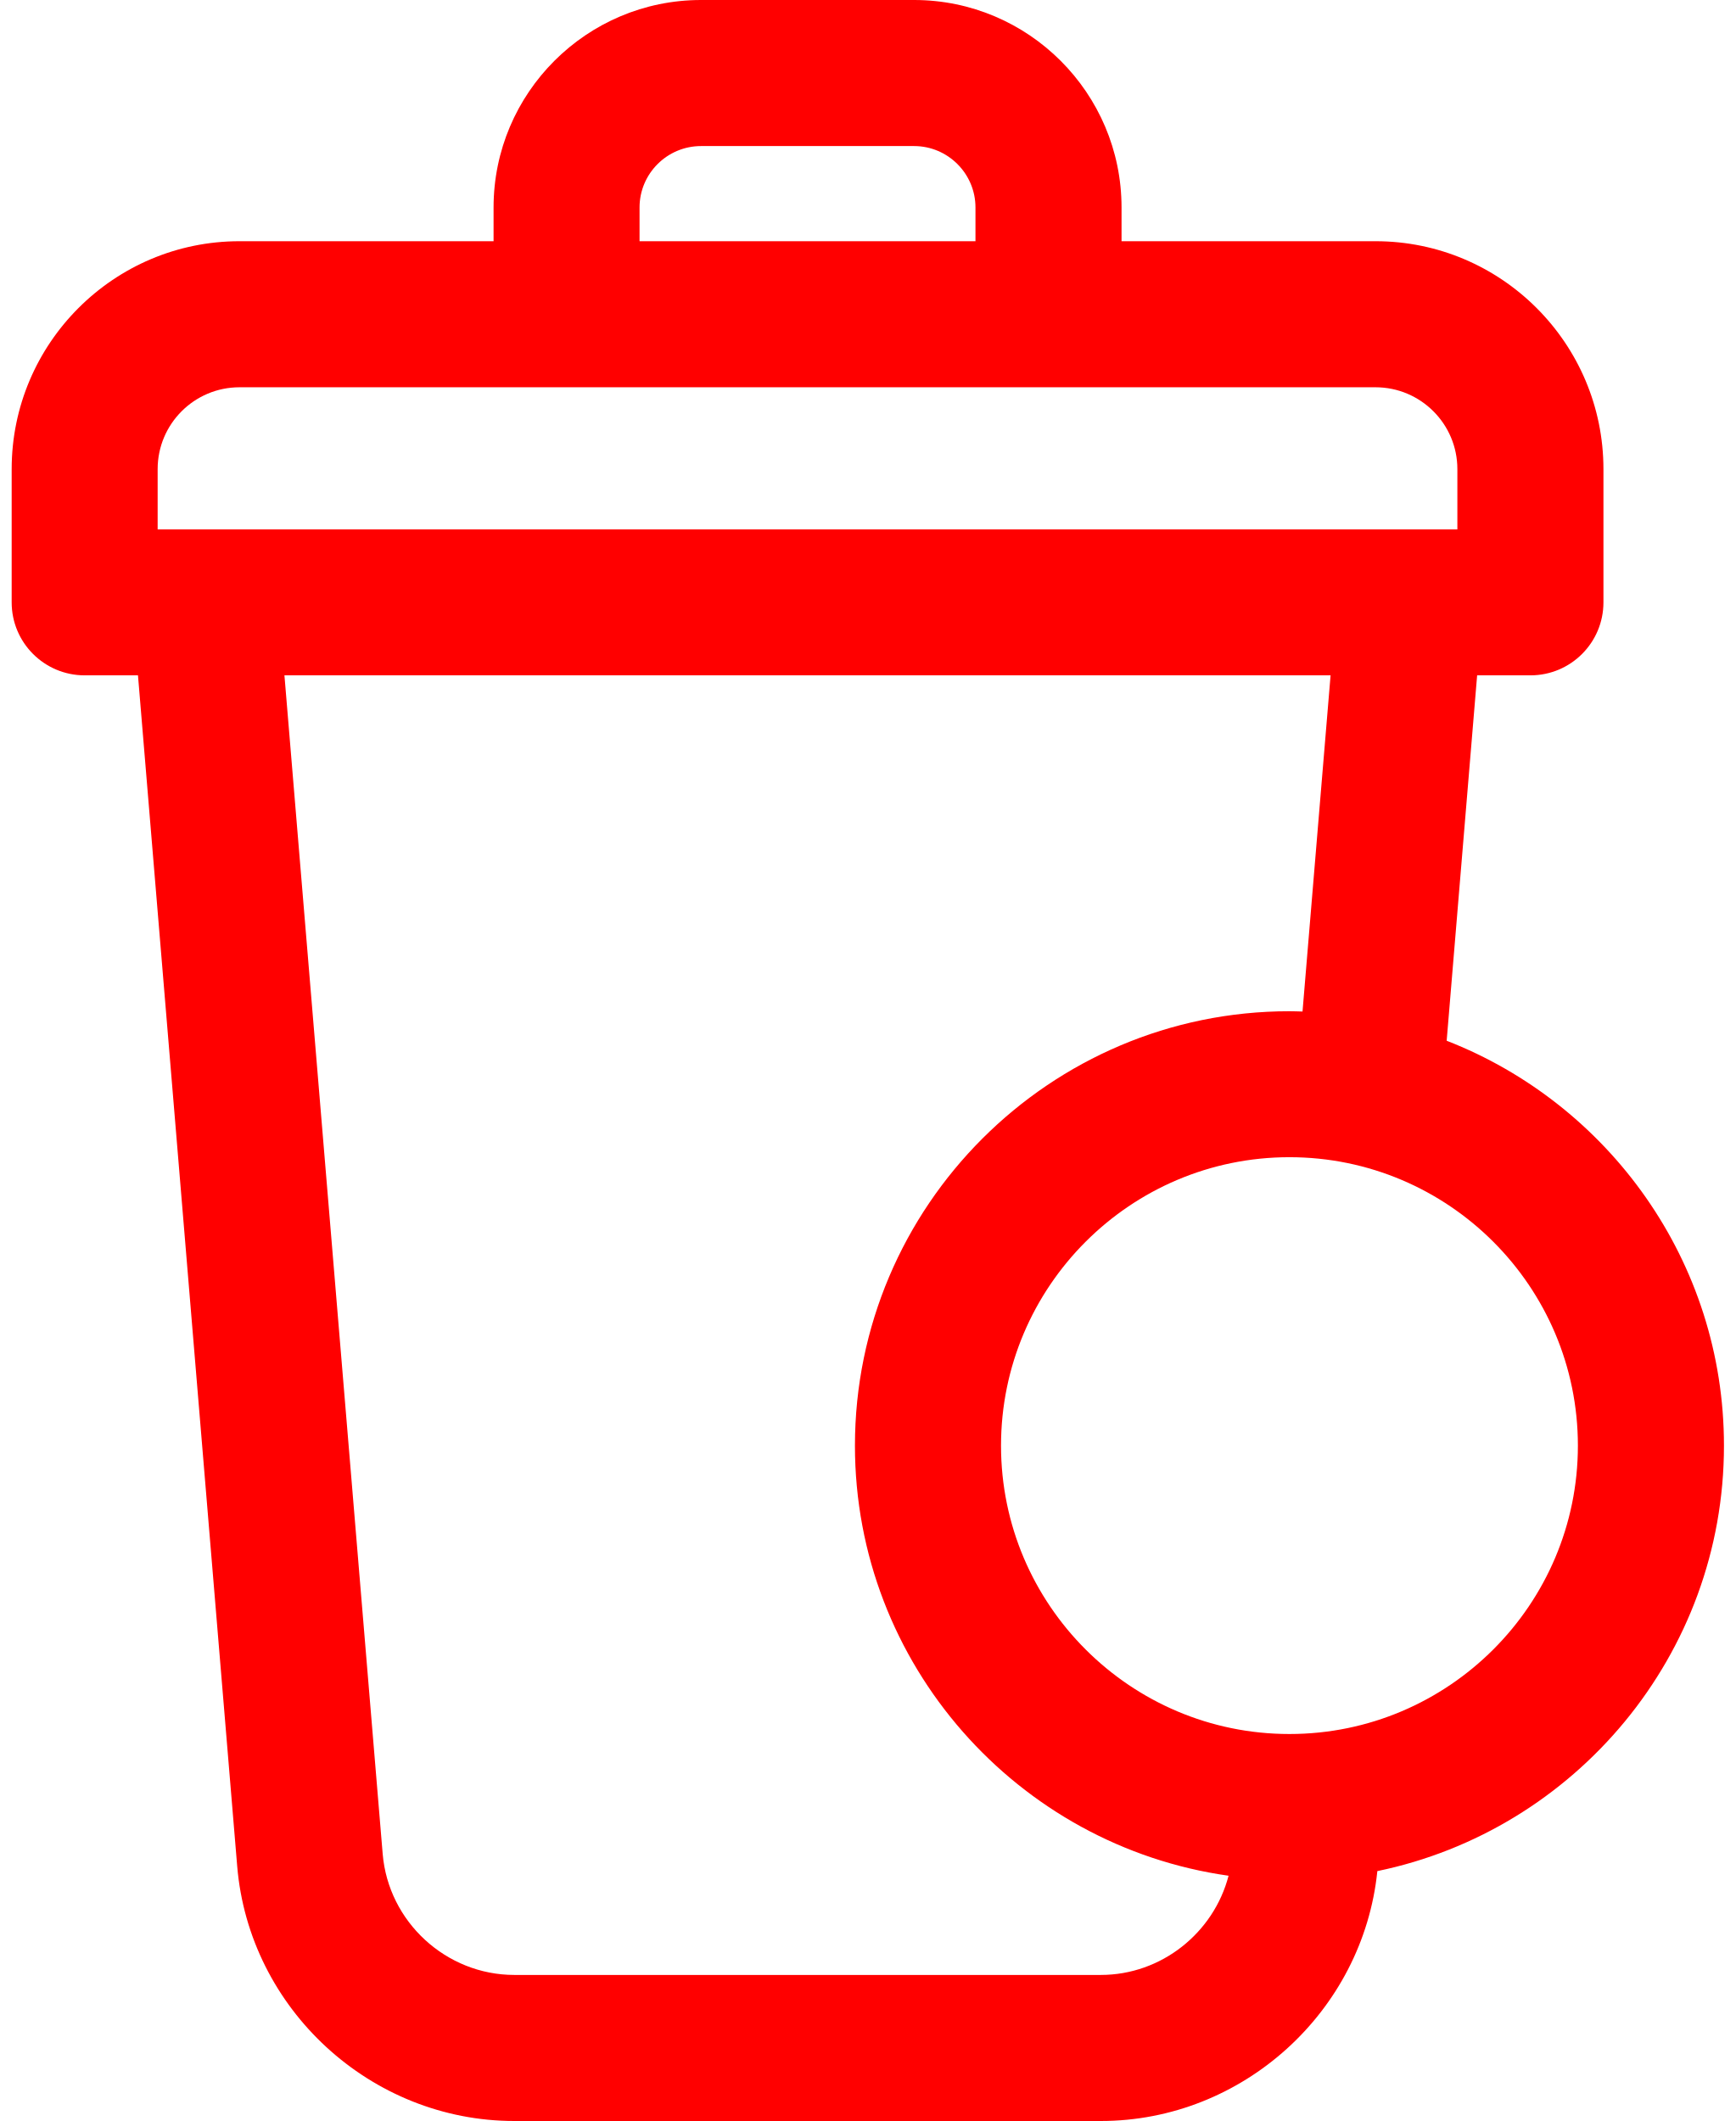
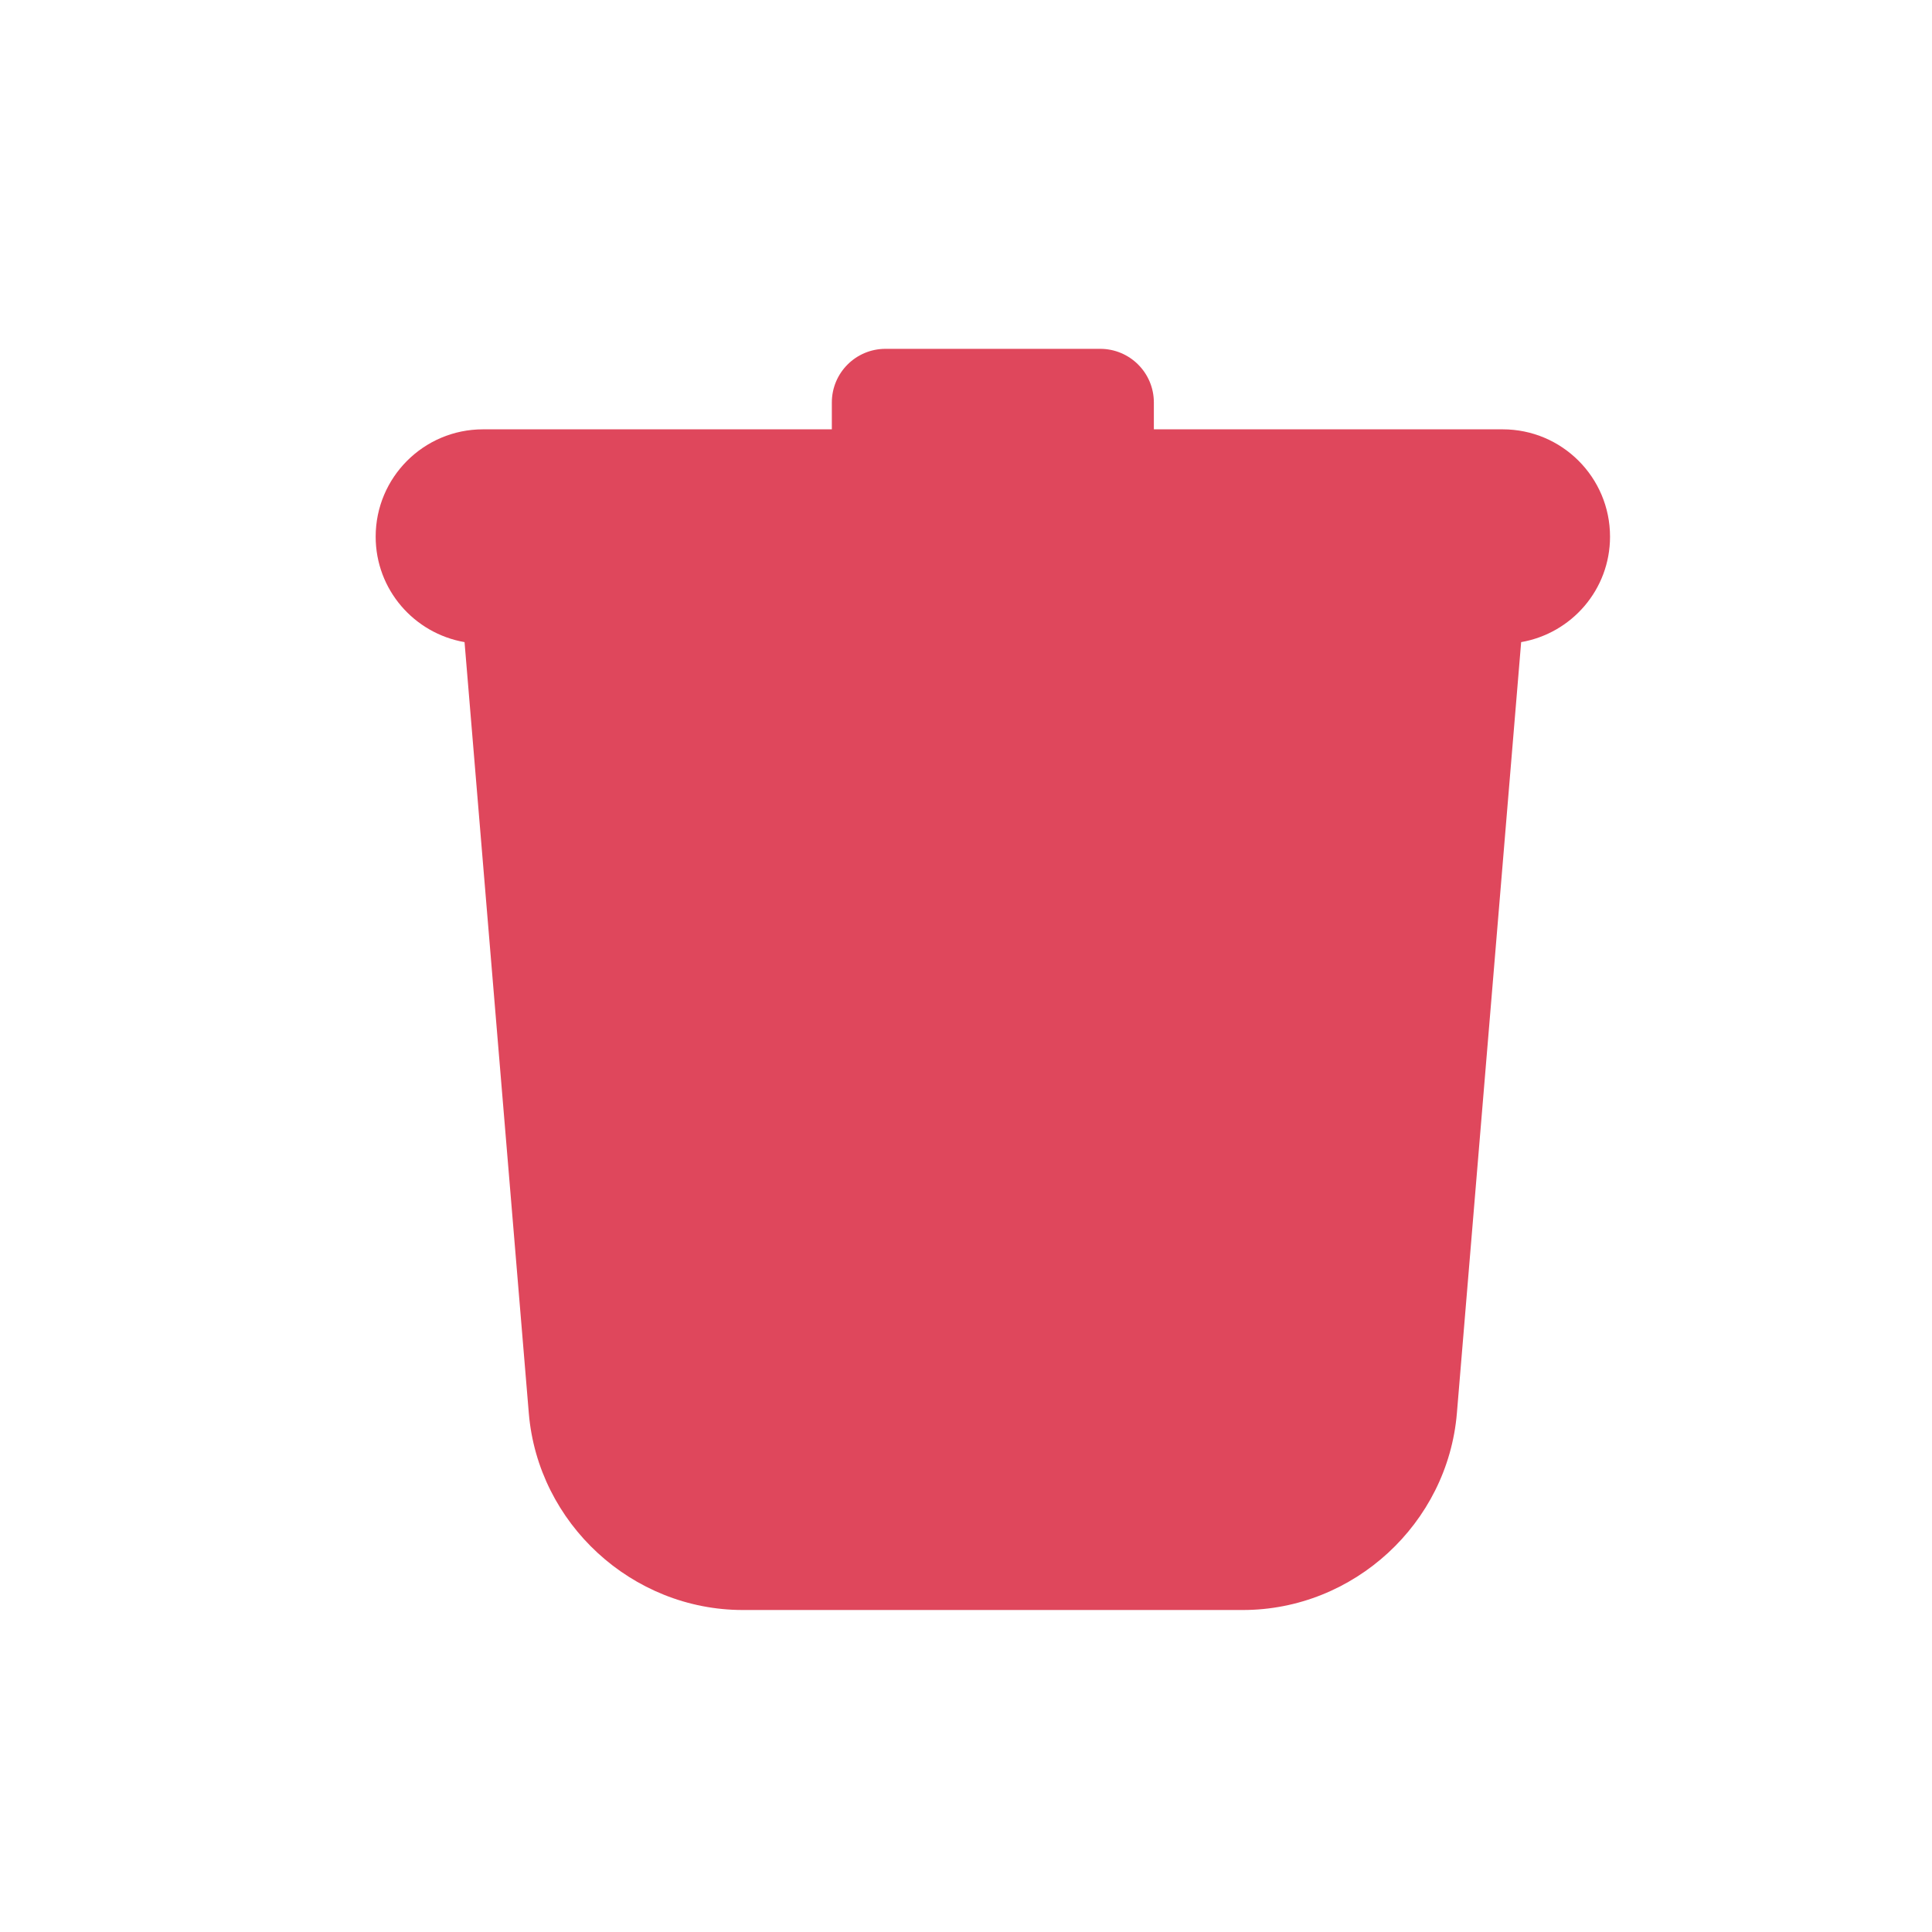
- <svg xmlns="http://www.w3.org/2000/svg" width="18" height="22" viewBox="0 0 18 22" fill="none">
-   <path d="M15.004 10.795L15.32 7.005H15.873C16.291 7.005 16.63 6.666 16.63 6.248V4.866C16.63 3.562 15.57 2.502 14.266 2.502H11.632V2.152C11.632 0.965 10.666 0 9.48 0H7.271C6.084 0 5.119 0.965 5.119 2.152V2.502H2.484C1.181 2.502 0.121 3.562 0.121 4.866V6.248C0.121 6.666 0.46 7.005 0.878 7.005H1.431L2.46 19.356C2.583 20.838 3.846 22 5.334 22H11.417C12.887 22 14.136 20.866 14.285 19.408C16.334 18.985 17.88 17.167 17.88 14.995C17.88 13.085 16.685 11.45 15.004 10.795ZM6.633 2.152C6.633 1.801 6.919 1.515 7.271 1.515H9.48C9.831 1.515 10.117 1.801 10.117 2.152V2.502H6.633V2.152ZM1.635 5.491V4.866C1.635 4.397 2.016 4.017 2.484 4.017H14.266C14.734 4.017 15.115 4.397 15.115 4.866V5.491H1.635ZM11.417 20.485H5.334C4.627 20.485 4.028 19.934 3.969 19.23L2.95 7.005H13.8L13.509 10.492C13.464 10.491 13.419 10.489 13.373 10.489C10.889 10.489 8.867 12.51 8.867 14.995C8.867 17.265 10.555 19.147 12.742 19.456C12.588 20.048 12.046 20.485 11.417 20.485ZM13.373 17.986C11.724 17.986 10.382 16.644 10.382 14.995C10.382 13.345 11.724 12.003 13.373 12.003C15.023 12.003 16.365 13.345 16.365 14.995C16.365 16.644 15.023 17.986 13.373 17.986Z" fill="#FF0000" />
+ <svg xmlns="http://www.w3.org/2000/svg" viewBox="0,0,256,256" width="64px" height="64px" fill-rule="nonzero">
+   <g fill="#df475c" fill-rule="nonzero" stroke="none" stroke-width="1" stroke-linecap="butt" stroke-linejoin="miter" stroke-miterlimit="10" stroke-dasharray="" stroke-dashoffset="0" font-family="none" font-weight="none" font-size="none" text-anchor="none" style="mix-blend-mode: normal">
+     <g transform="scale(3.55556,3.55556)">
+       <path d="M33,13c-1.105,0 -2,0.895 -2,2v1h-13c-2.209,0 -4,1.791 -4,4c0,1.974 1.432,3.603 3.312,3.93l2.395,28.734c0.343,4.113 3.847,7.336 7.975,7.336h18.637c4.128,0 7.632,-3.222 7.975,-7.336l2.395,-28.734c1.88,-0.327 3.312,-1.956 3.312,-3.93c0,-2.209 -1.791,-4 -4,-4h-13v-1c0,-1.105 -0.895,-2 -2,-2z" />
+     </g>
+   </g>
</svg>
